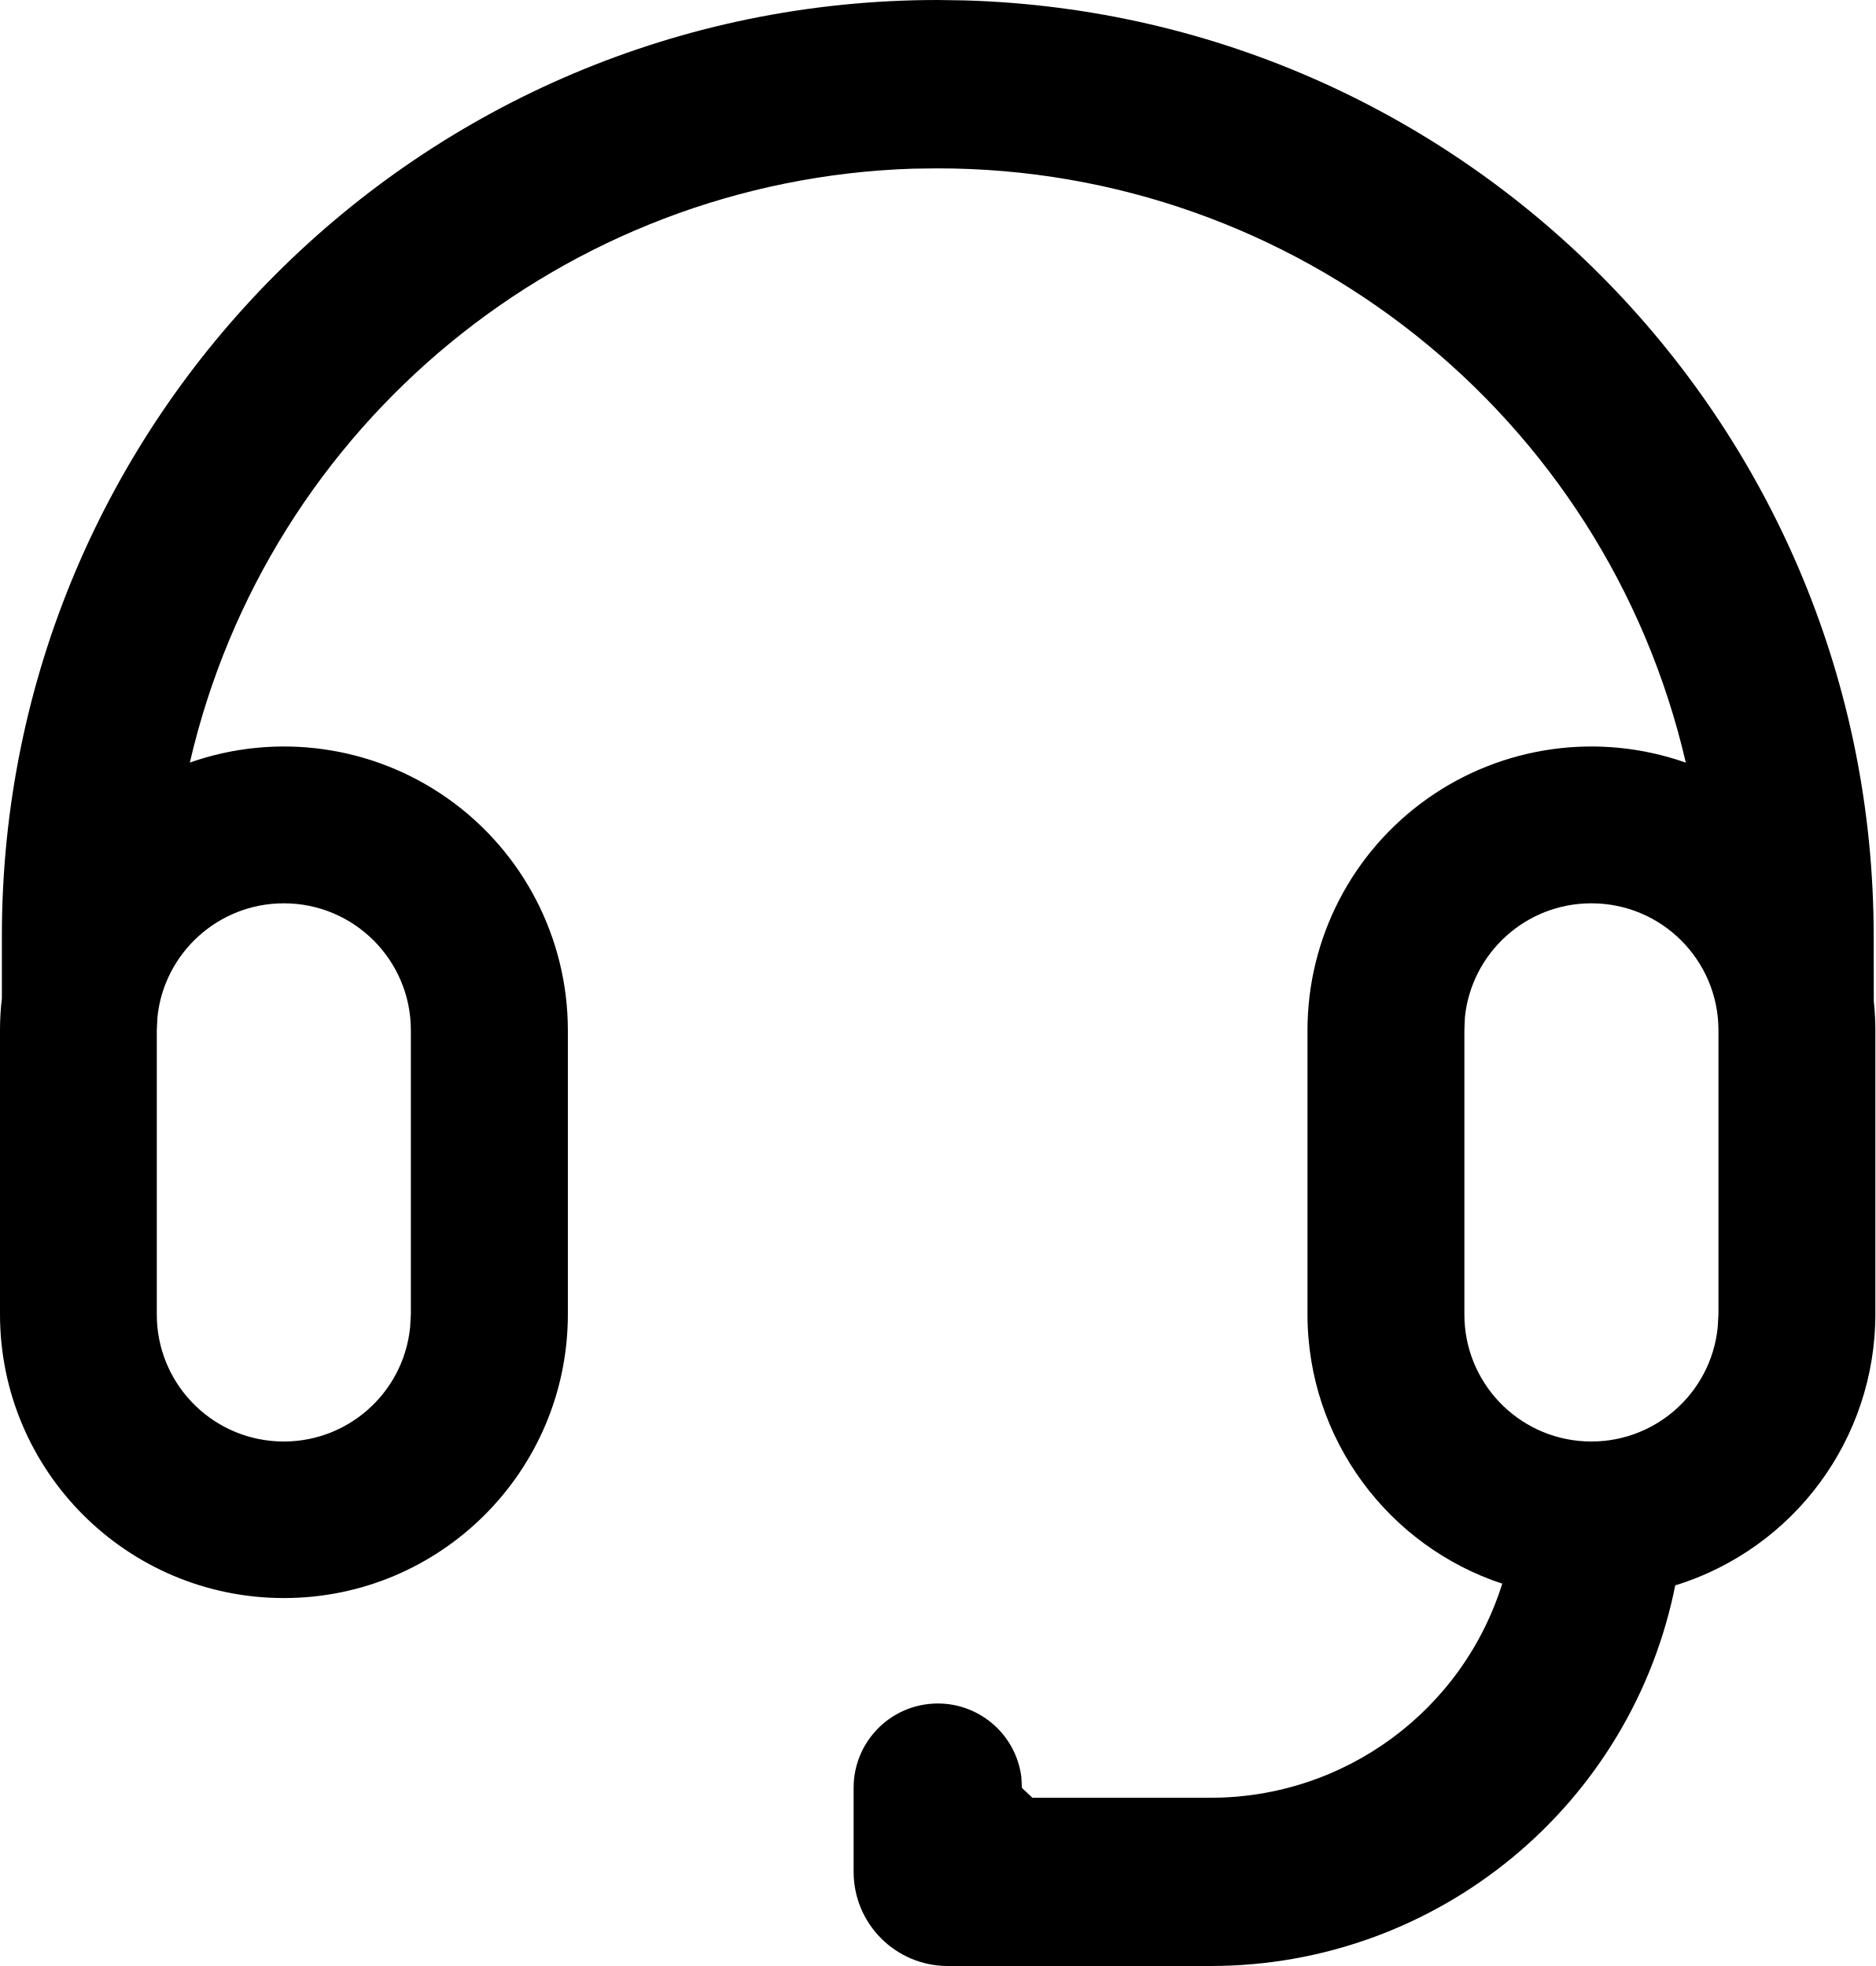
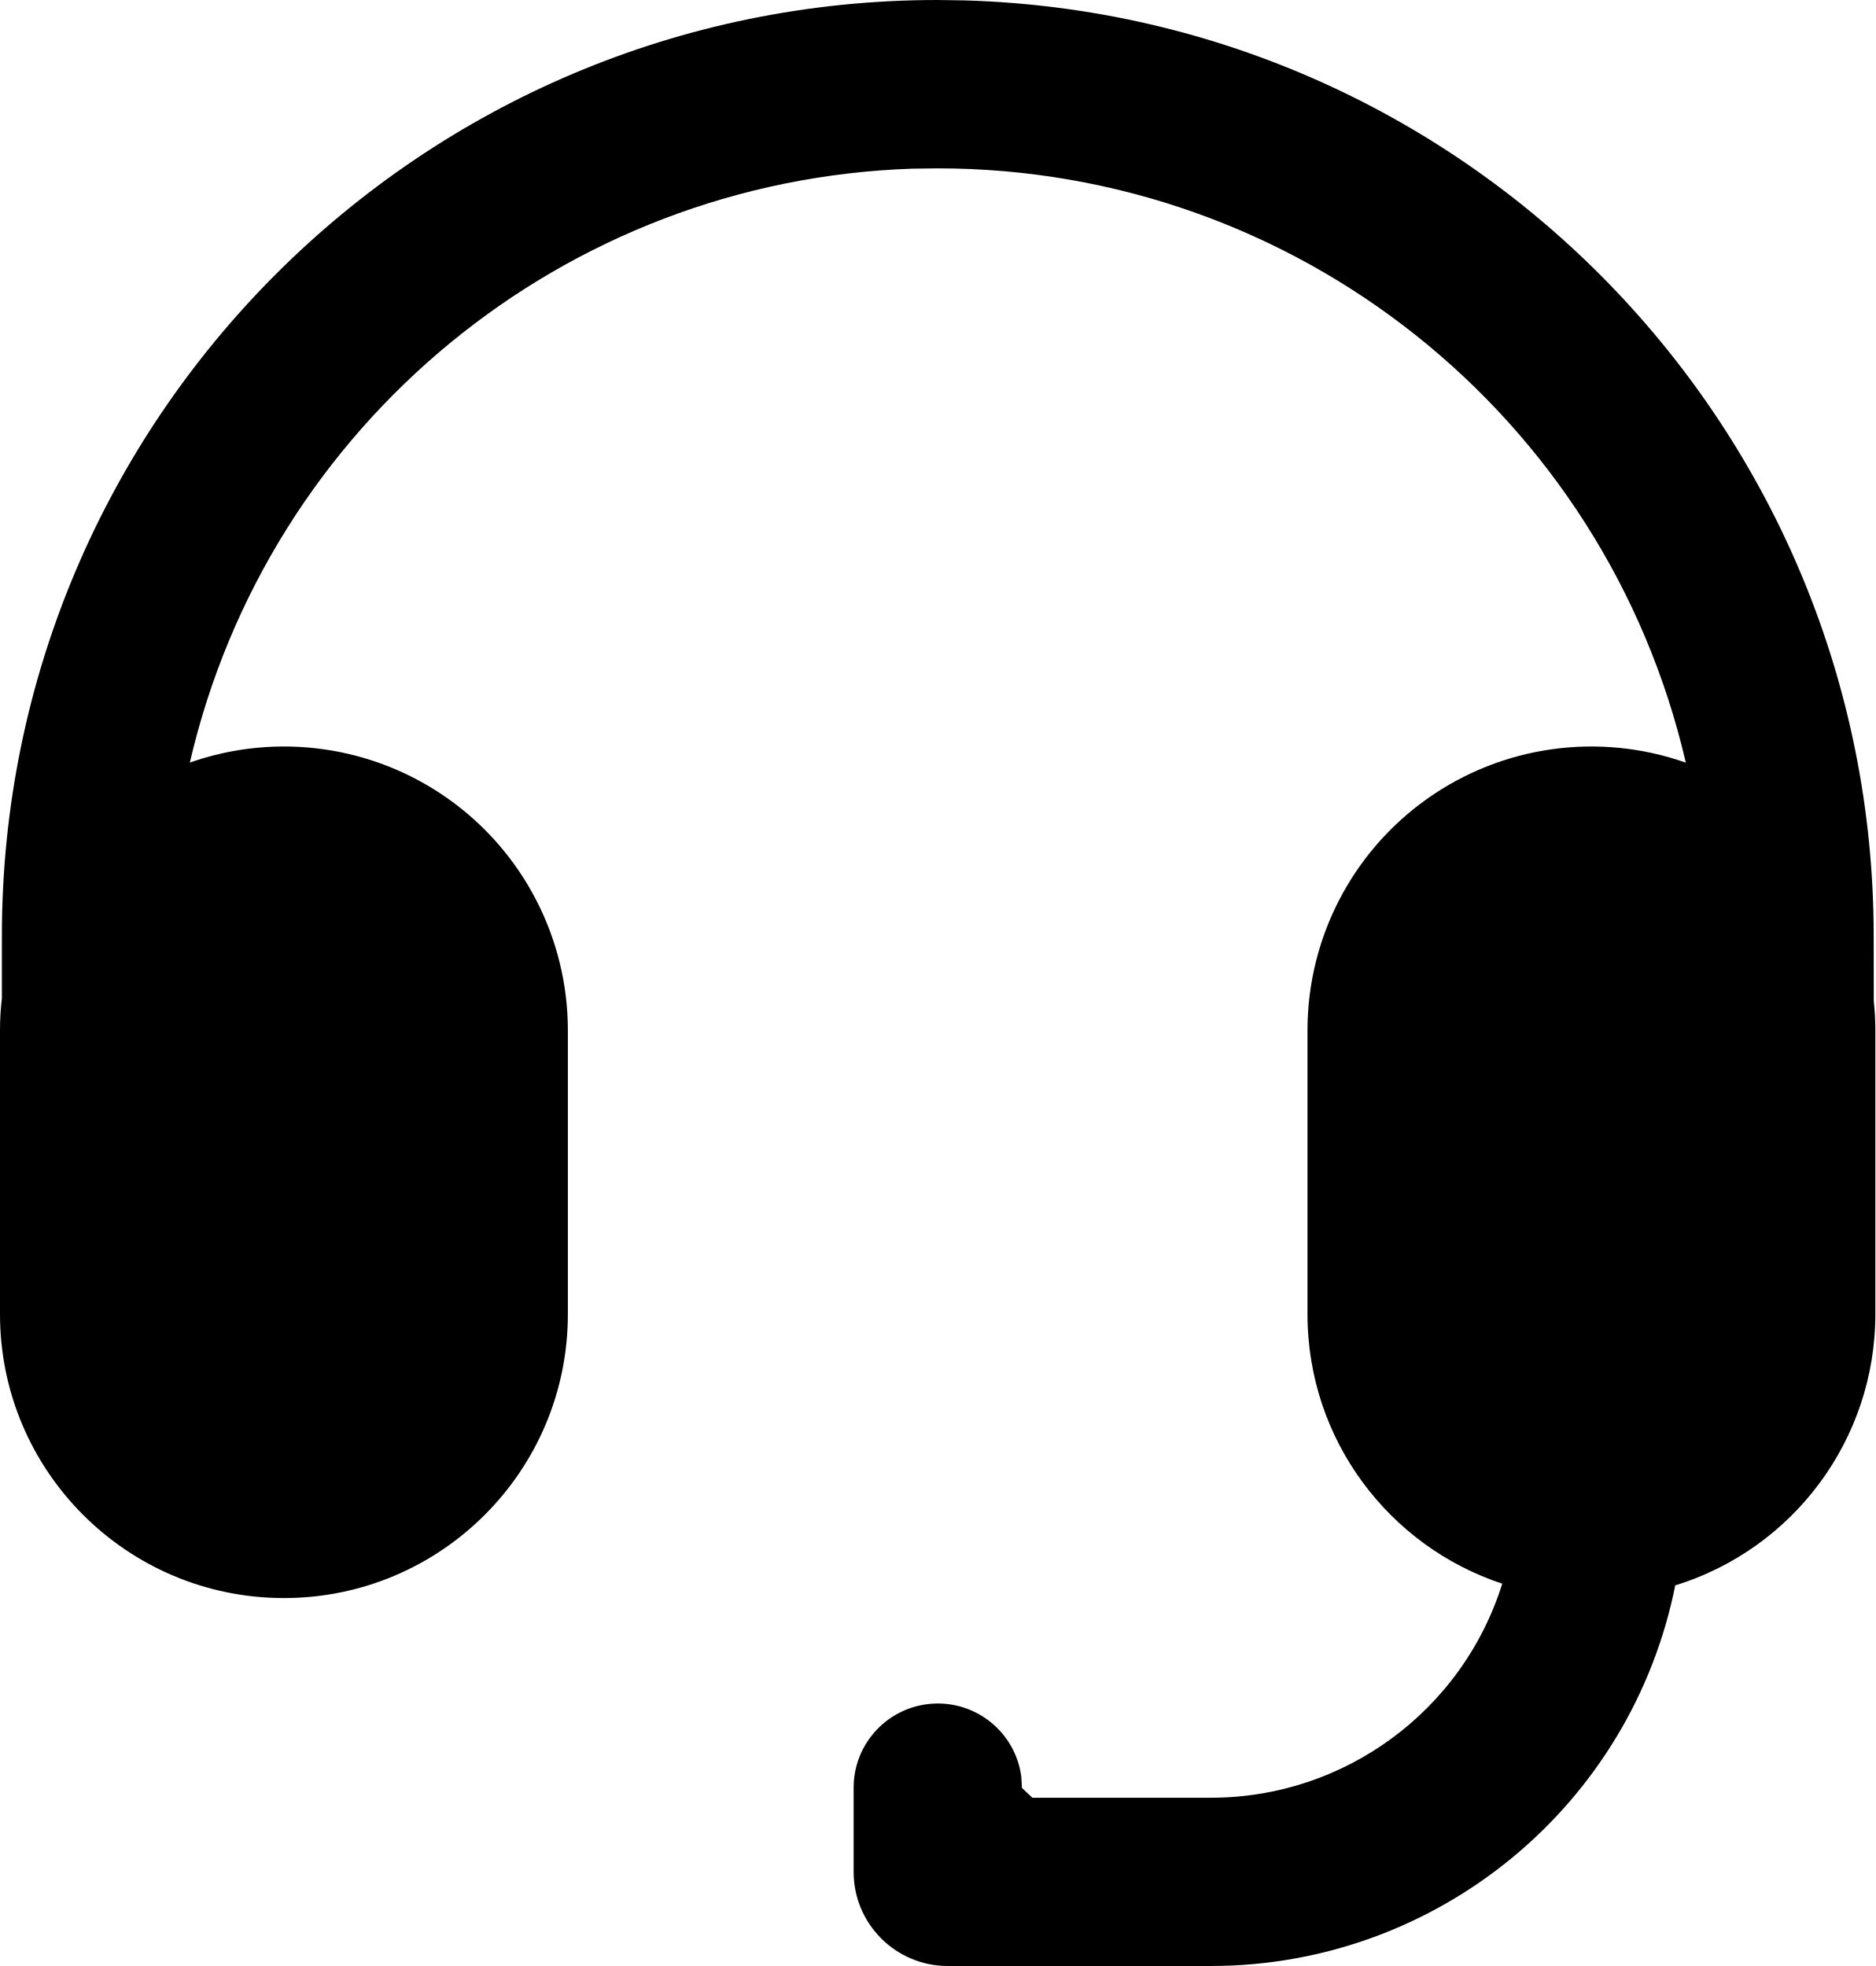
<svg xmlns="http://www.w3.org/2000/svg" width="17.928" height="18.8">
-   <path fill-rule="evenodd" d="M9.23.004 8.964 0A8.947 8.947 0 0 0 .018 8.948v.598Q0 9.696 0 9.852v2.715a2.714 2.714 0 0 0 5.429 0V9.852a2.714 2.714 0 0 0-3.614-2.56 7.34 7.34 0 0 1 6.908-5.679l.242-.003a7.34 7.34 0 0 1 7.152 5.683 2.714 2.714 0 0 0-3.617 2.56v2.714c0 1.2.78 2.22 1.862 2.577a2.92 2.92 0 0 1-2.786 2.047H9.87l-.1-.094-.006-.108a.805.805 0 0 0-1.603.101v.81a.9.9 0 0 0 .9.9h2.515a4.53 4.53 0 0 0 4.445-3.665l-.004.025a2.715 2.715 0 0 0 1.912-2.593V9.852q0-.14-.015-.279l-.001-.625A8.95 8.95 0 0 0 9.229.004M2.713 8.638c-.628 0-1.146.478-1.208 1.09l-.006.124v2.715a1.214 1.214 0 0 0 2.422.124l.007-.124V9.852a1.214 1.214 0 0 0-1.215-1.214m12.5 0c-.628 0-1.146.478-1.208 1.09L14 9.852v2.715a1.214 1.214 0 0 0 2.422.124l.007-.124V9.852a1.214 1.214 0 0 0-1.215-1.214" />
+   <path d="M9.23.004 8.964 0A8.947 8.947 0 0 0 .018 8.948v.598Q0 9.696 0 9.852v2.715a2.714 2.714 0 0 0 5.429 0V9.852a2.714 2.714 0 0 0-3.614-2.56 7.34 7.34 0 0 1 6.908-5.679l.242-.003a7.34 7.34 0 0 1 7.152 5.683 2.714 2.714 0 0 0-3.617 2.56v2.714c0 1.2.78 2.22 1.862 2.577a2.92 2.92 0 0 1-2.786 2.047H9.87l-.1-.094-.006-.108a.805.805 0 0 0-1.603.101v.81a.9.9 0 0 0 .9.9h2.515a4.53 4.53 0 0 0 4.445-3.665l-.004.025a2.715 2.715 0 0 0 1.912-2.593V9.852q0-.14-.015-.279l-.001-.625A8.95 8.95 0 0 0 9.229.004M2.713 8.638c-.628 0-1.146.478-1.208 1.09l-.006.124v2.715a1.214 1.214 0 0 0 2.422.124l.007-.124V9.852a1.214 1.214 0 0 0-1.215-1.214m12.5 0c-.628 0-1.146.478-1.208 1.09L14 9.852v2.715a1.214 1.214 0 0 0 2.422.124l.007-.124V9.852a1.214 1.214 0 0 0-1.215-1.214" />
</svg>
